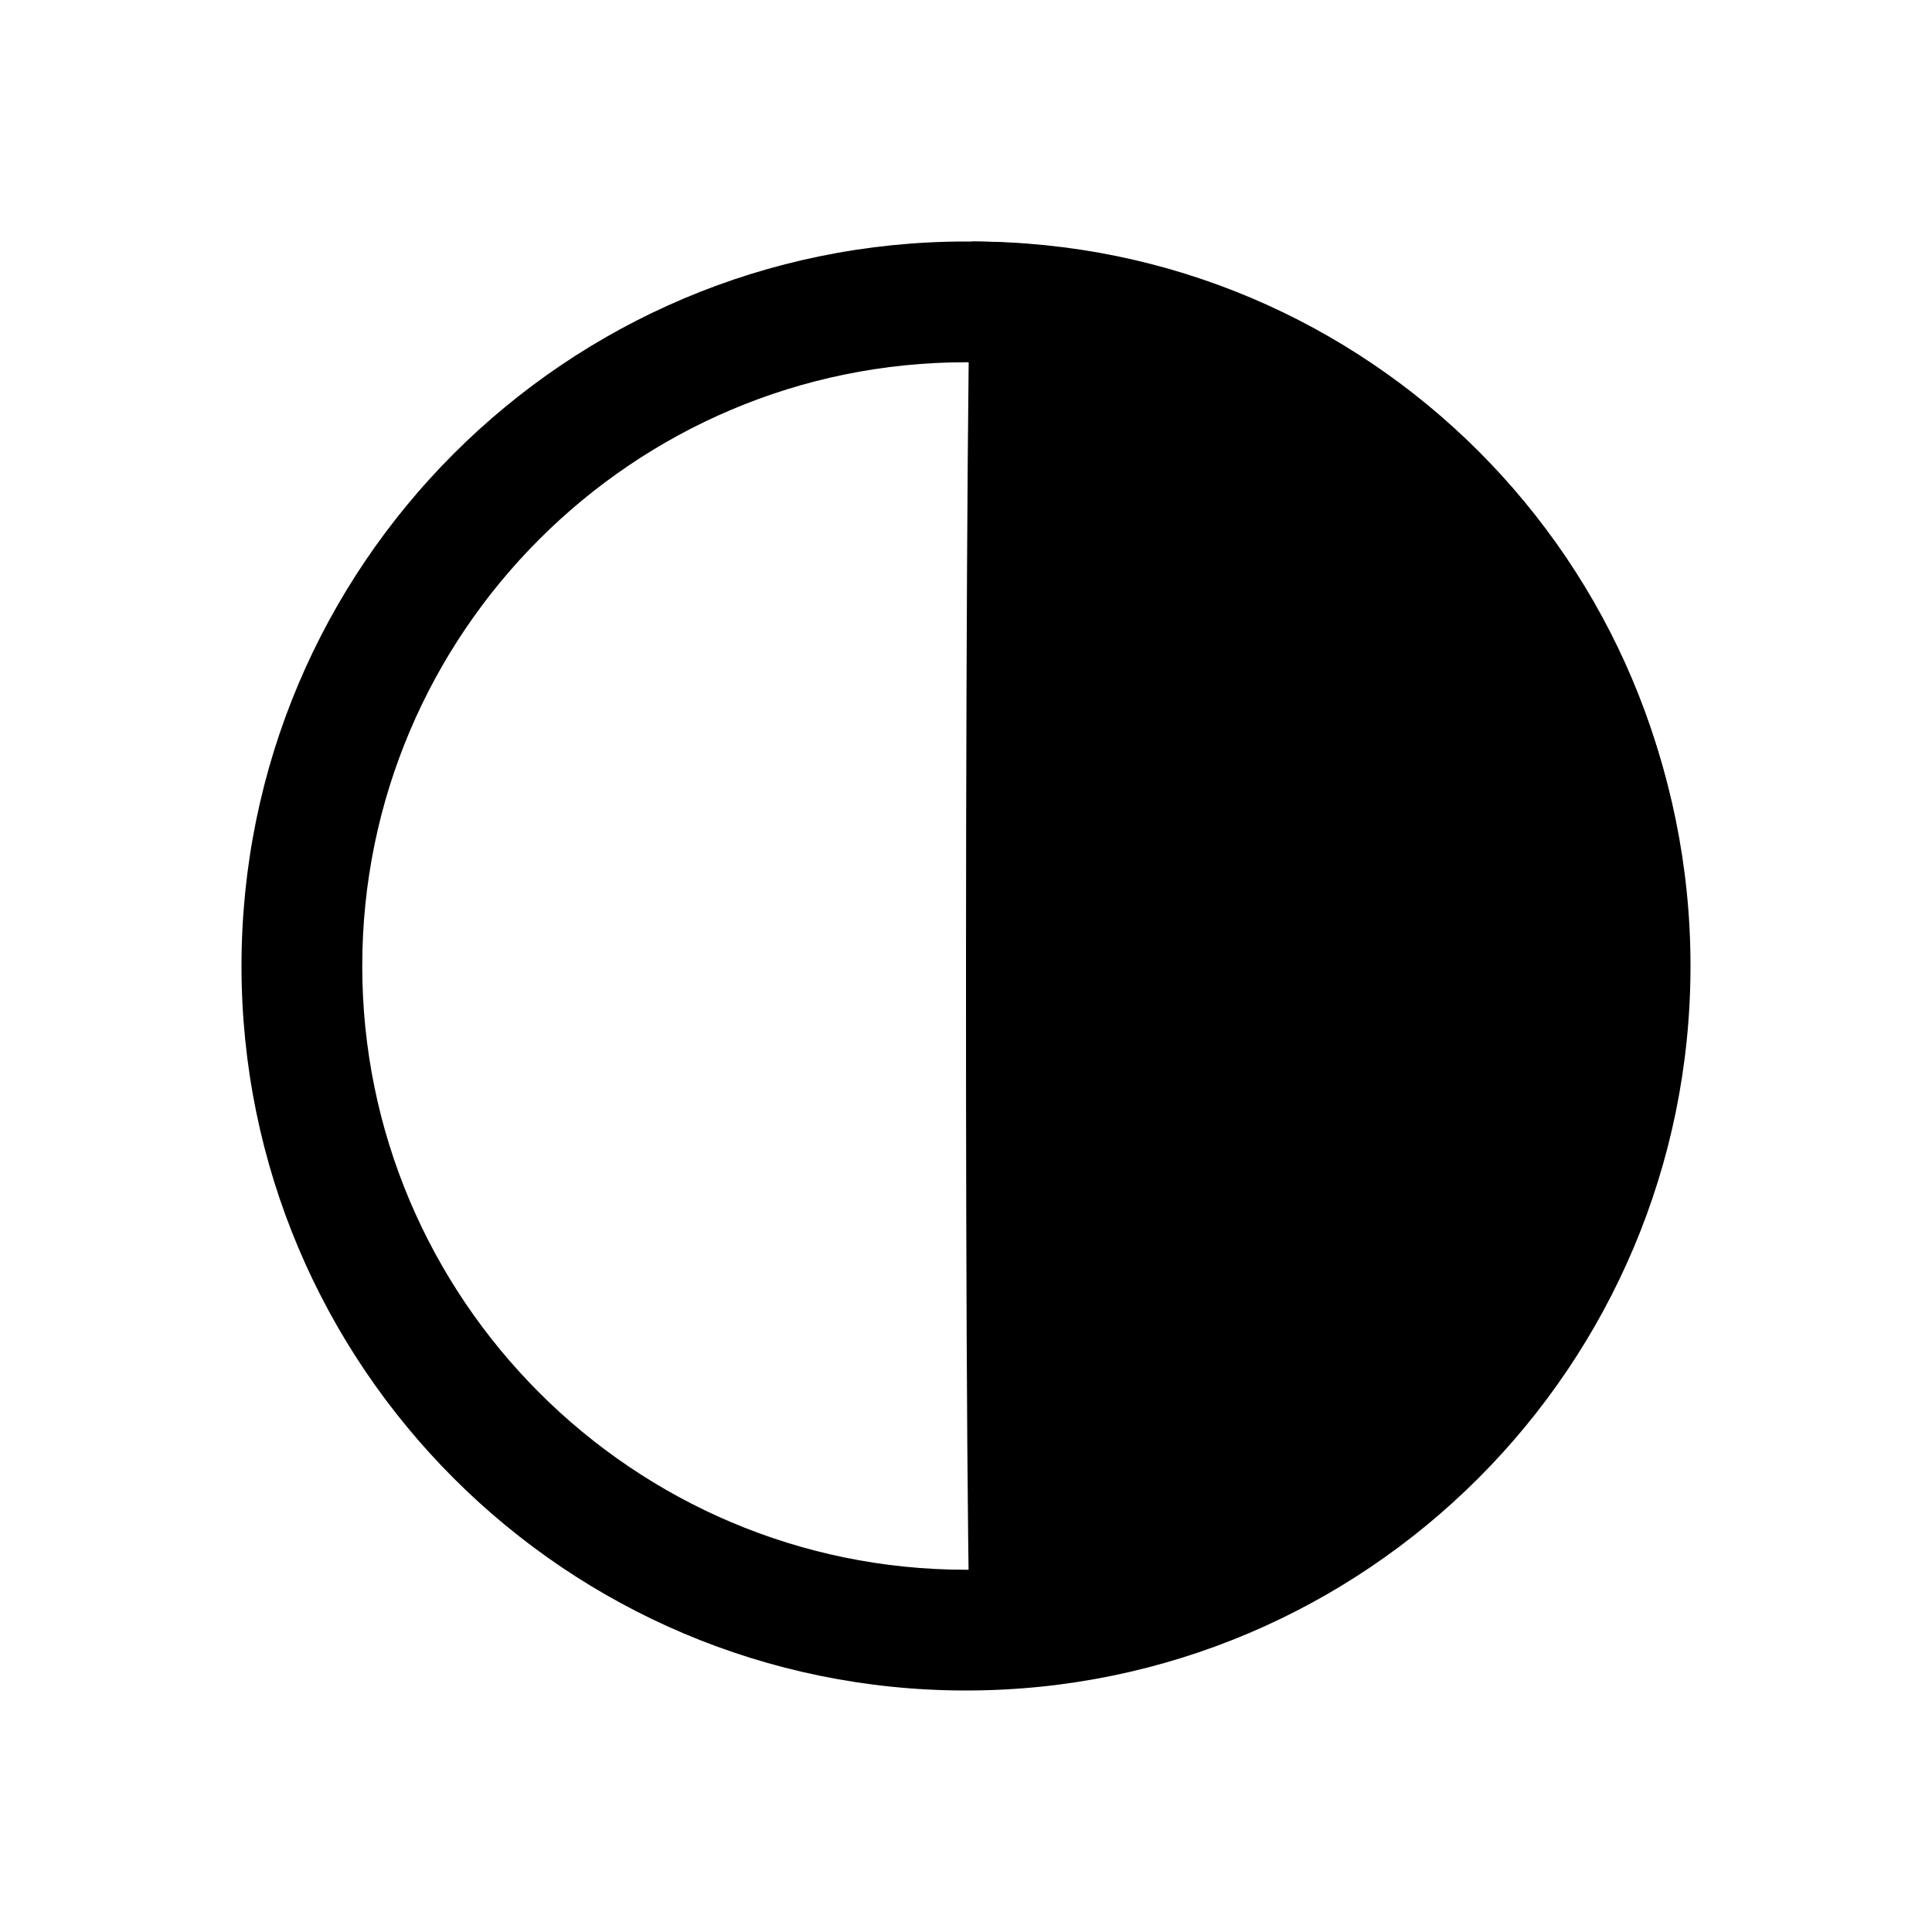
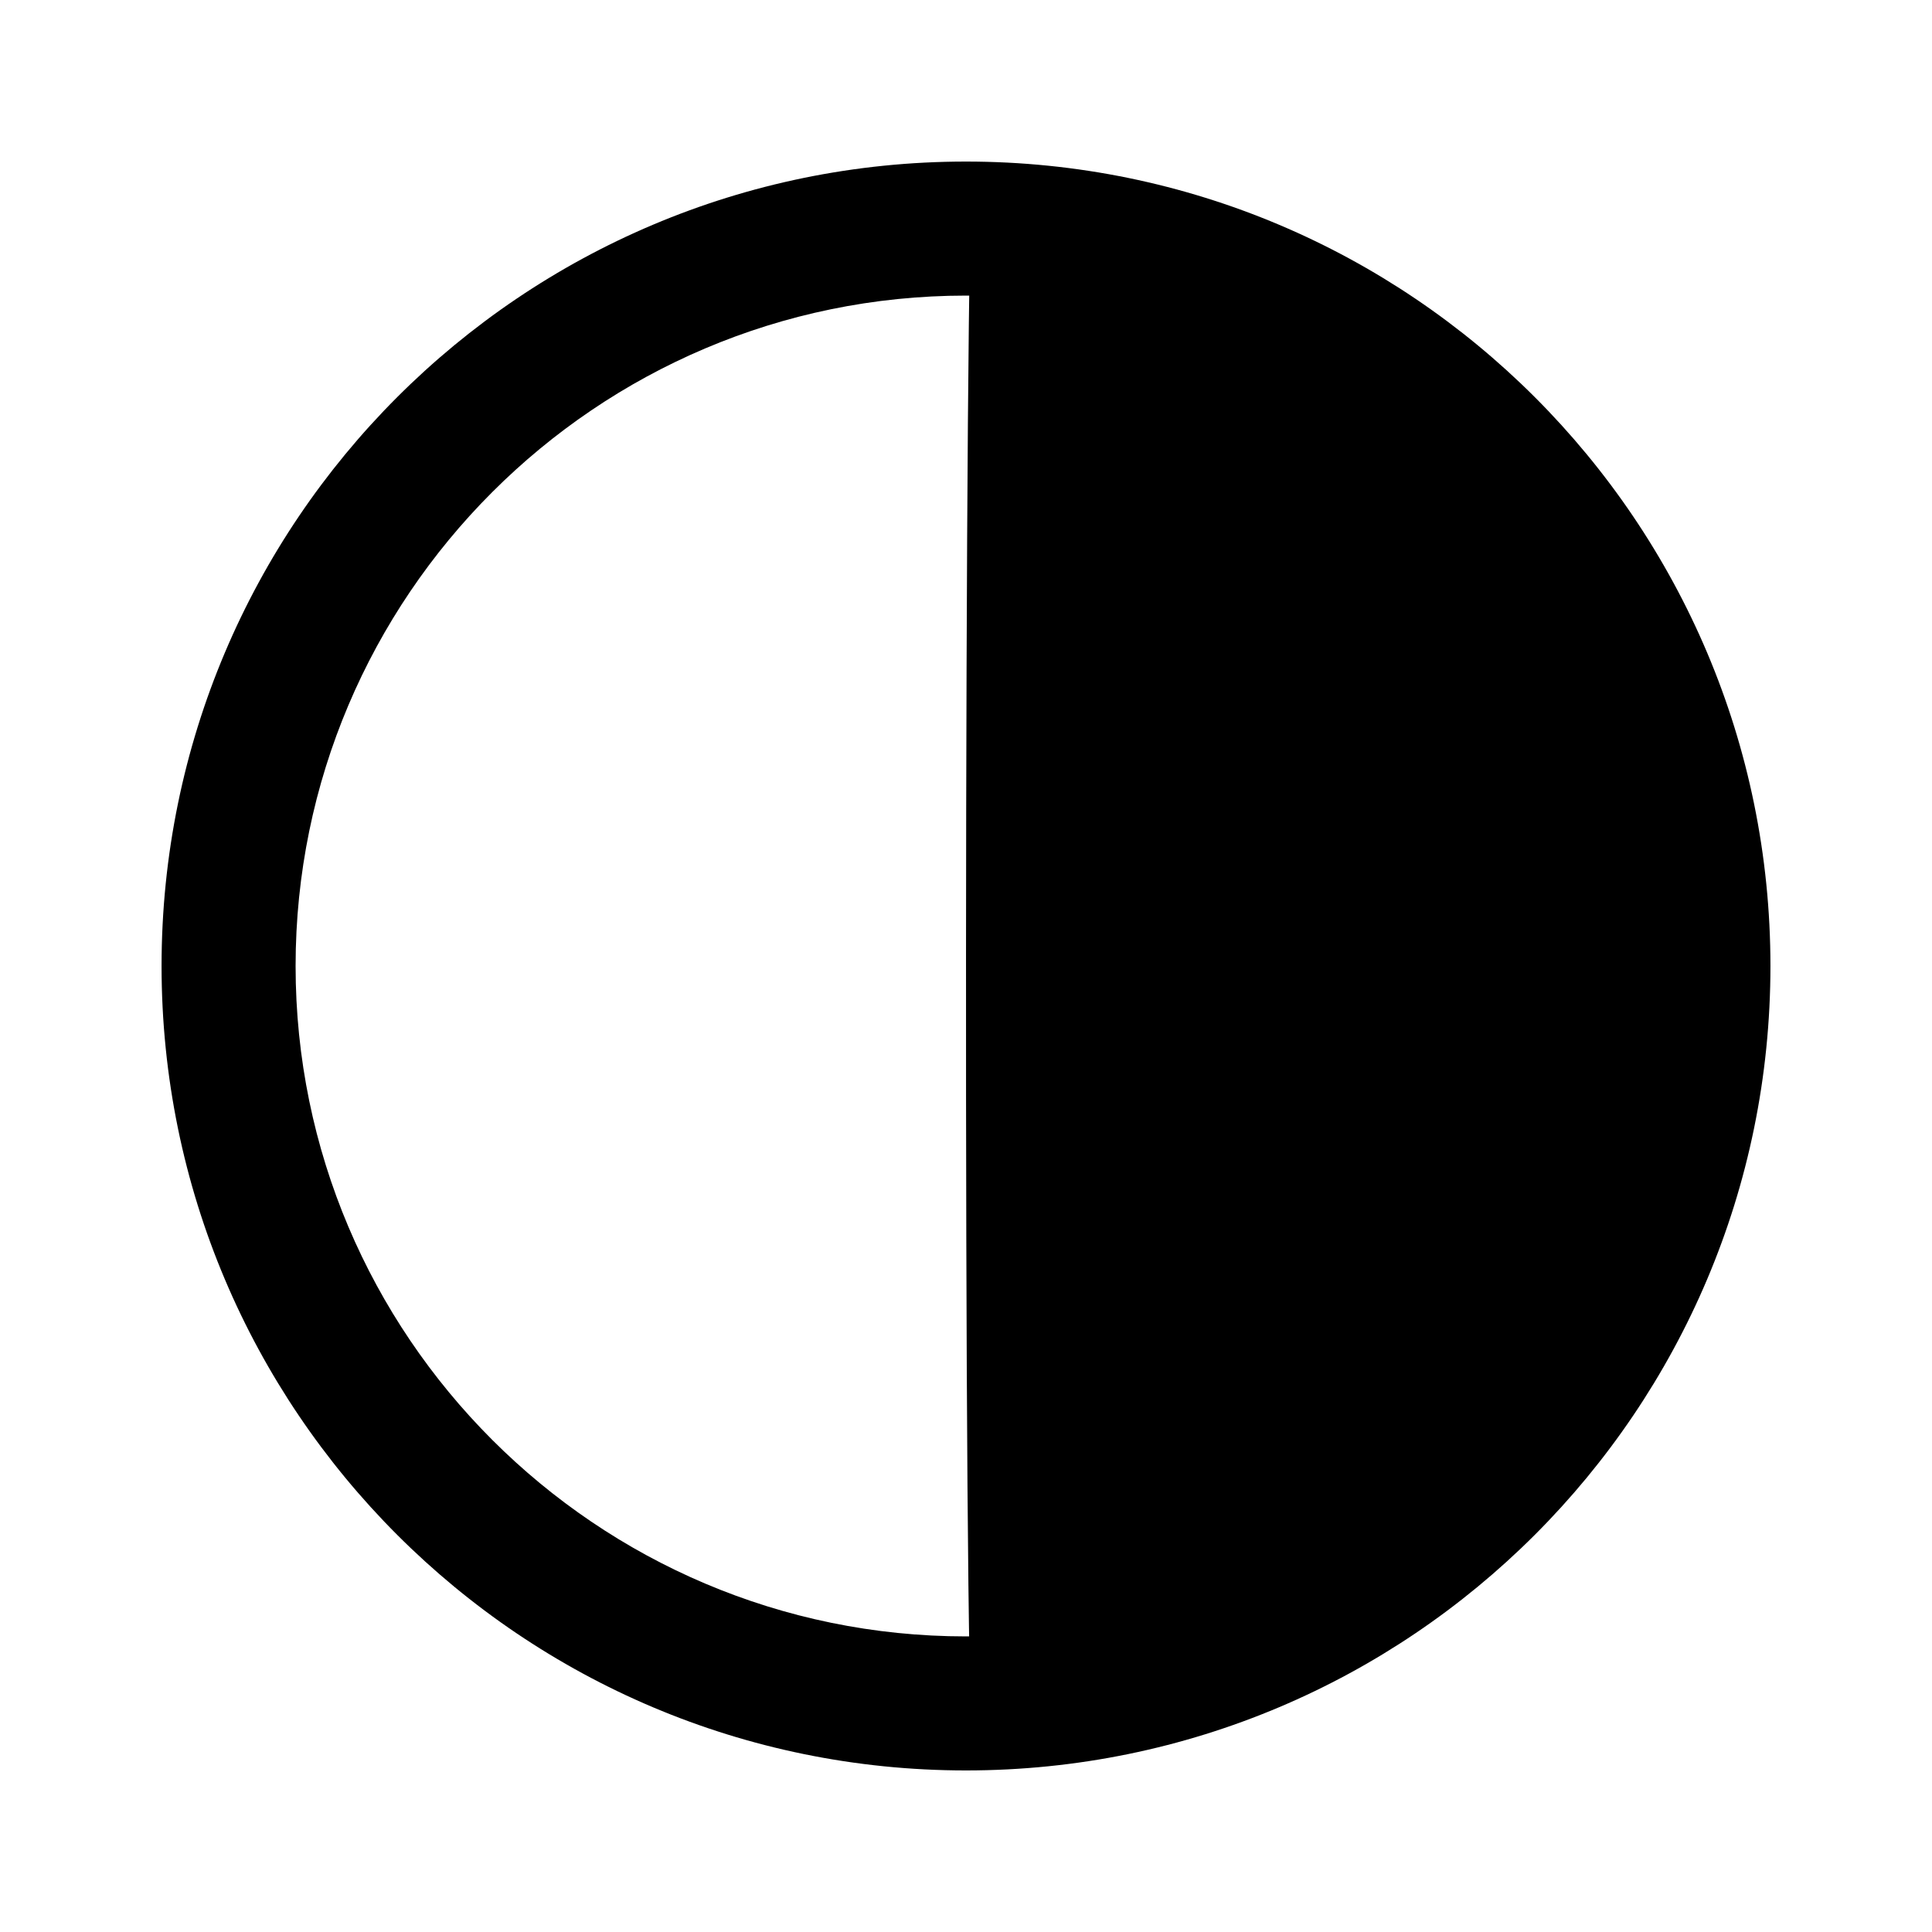
<svg xmlns="http://www.w3.org/2000/svg" id="Ebene_1" data-name="Ebene 1" viewBox="0 0 32 32">
-   <g id="Gruppe_50" data-name="Gruppe 50">
-     <g id="Pfad_105-2" data-name="Pfad 105-2">
-       <path d="M16,28c6.627,0,12-5.373,12-12s-5.373-12-12-12-12,5.373-12,12,5.373,12,12,12Z" style="fill: none; stroke-width: 0px;" />
-       <path d="M16,26c5.514,0,10-4.486,10-10s-4.486-10-10-10-10,4.486-10,10,4.486,10,10,10M16,28c-6.627,0-12-5.373-12-12s5.373-12,12-12,12,5.373,12,12-5.373,12-12,12Z" style="stroke-width: 0px;" />
-     </g>
-     <g id="Pfad_106-2" data-name="Pfad 106-2">
-       <path d="M16.101,27.73c6.553,0,11.865-5.312,11.865-11.865s-5.312-11.865-11.865-11.865c-.123-.1-.146,23.681,0,23.73Z" style="stroke-width: 0px;" />
-     </g>
+   <g id="Pfad_105-2" data-name="Pfad 105-2">
+     <path d="M16,29.324c7.359,0,13.324-5.965,13.324-13.324S23.359,2.676,16,2.676,2.676,8.641,2.676,16s5.965,13.324,13.324,13.324Z" style="fill: none; stroke-width: 0px;" />
+     <path d="M16,27.104c6.122,0,11.104-4.981,11.104-11.104s-4.981-11.104-11.104-11.104S4.896,9.878,4.896,16s4.981,11.104,11.104,11.104M16,29.324c-7.359,0-13.324-5.965-13.324-13.324S8.641,2.676,16,2.676s13.324,5.965,13.324,13.324-5.965,13.324-13.324,13.324Z" style="stroke-width: 0px;" />
  </g>
+   <path d="M16.111,3.054c-.135-.108-.16,25.539,0,25.592,7.172,0,12.985-5.729,12.985-12.796S23.282,3.054,16.111,3.054Z" style="stroke-width: 0px;" />
</svg>
